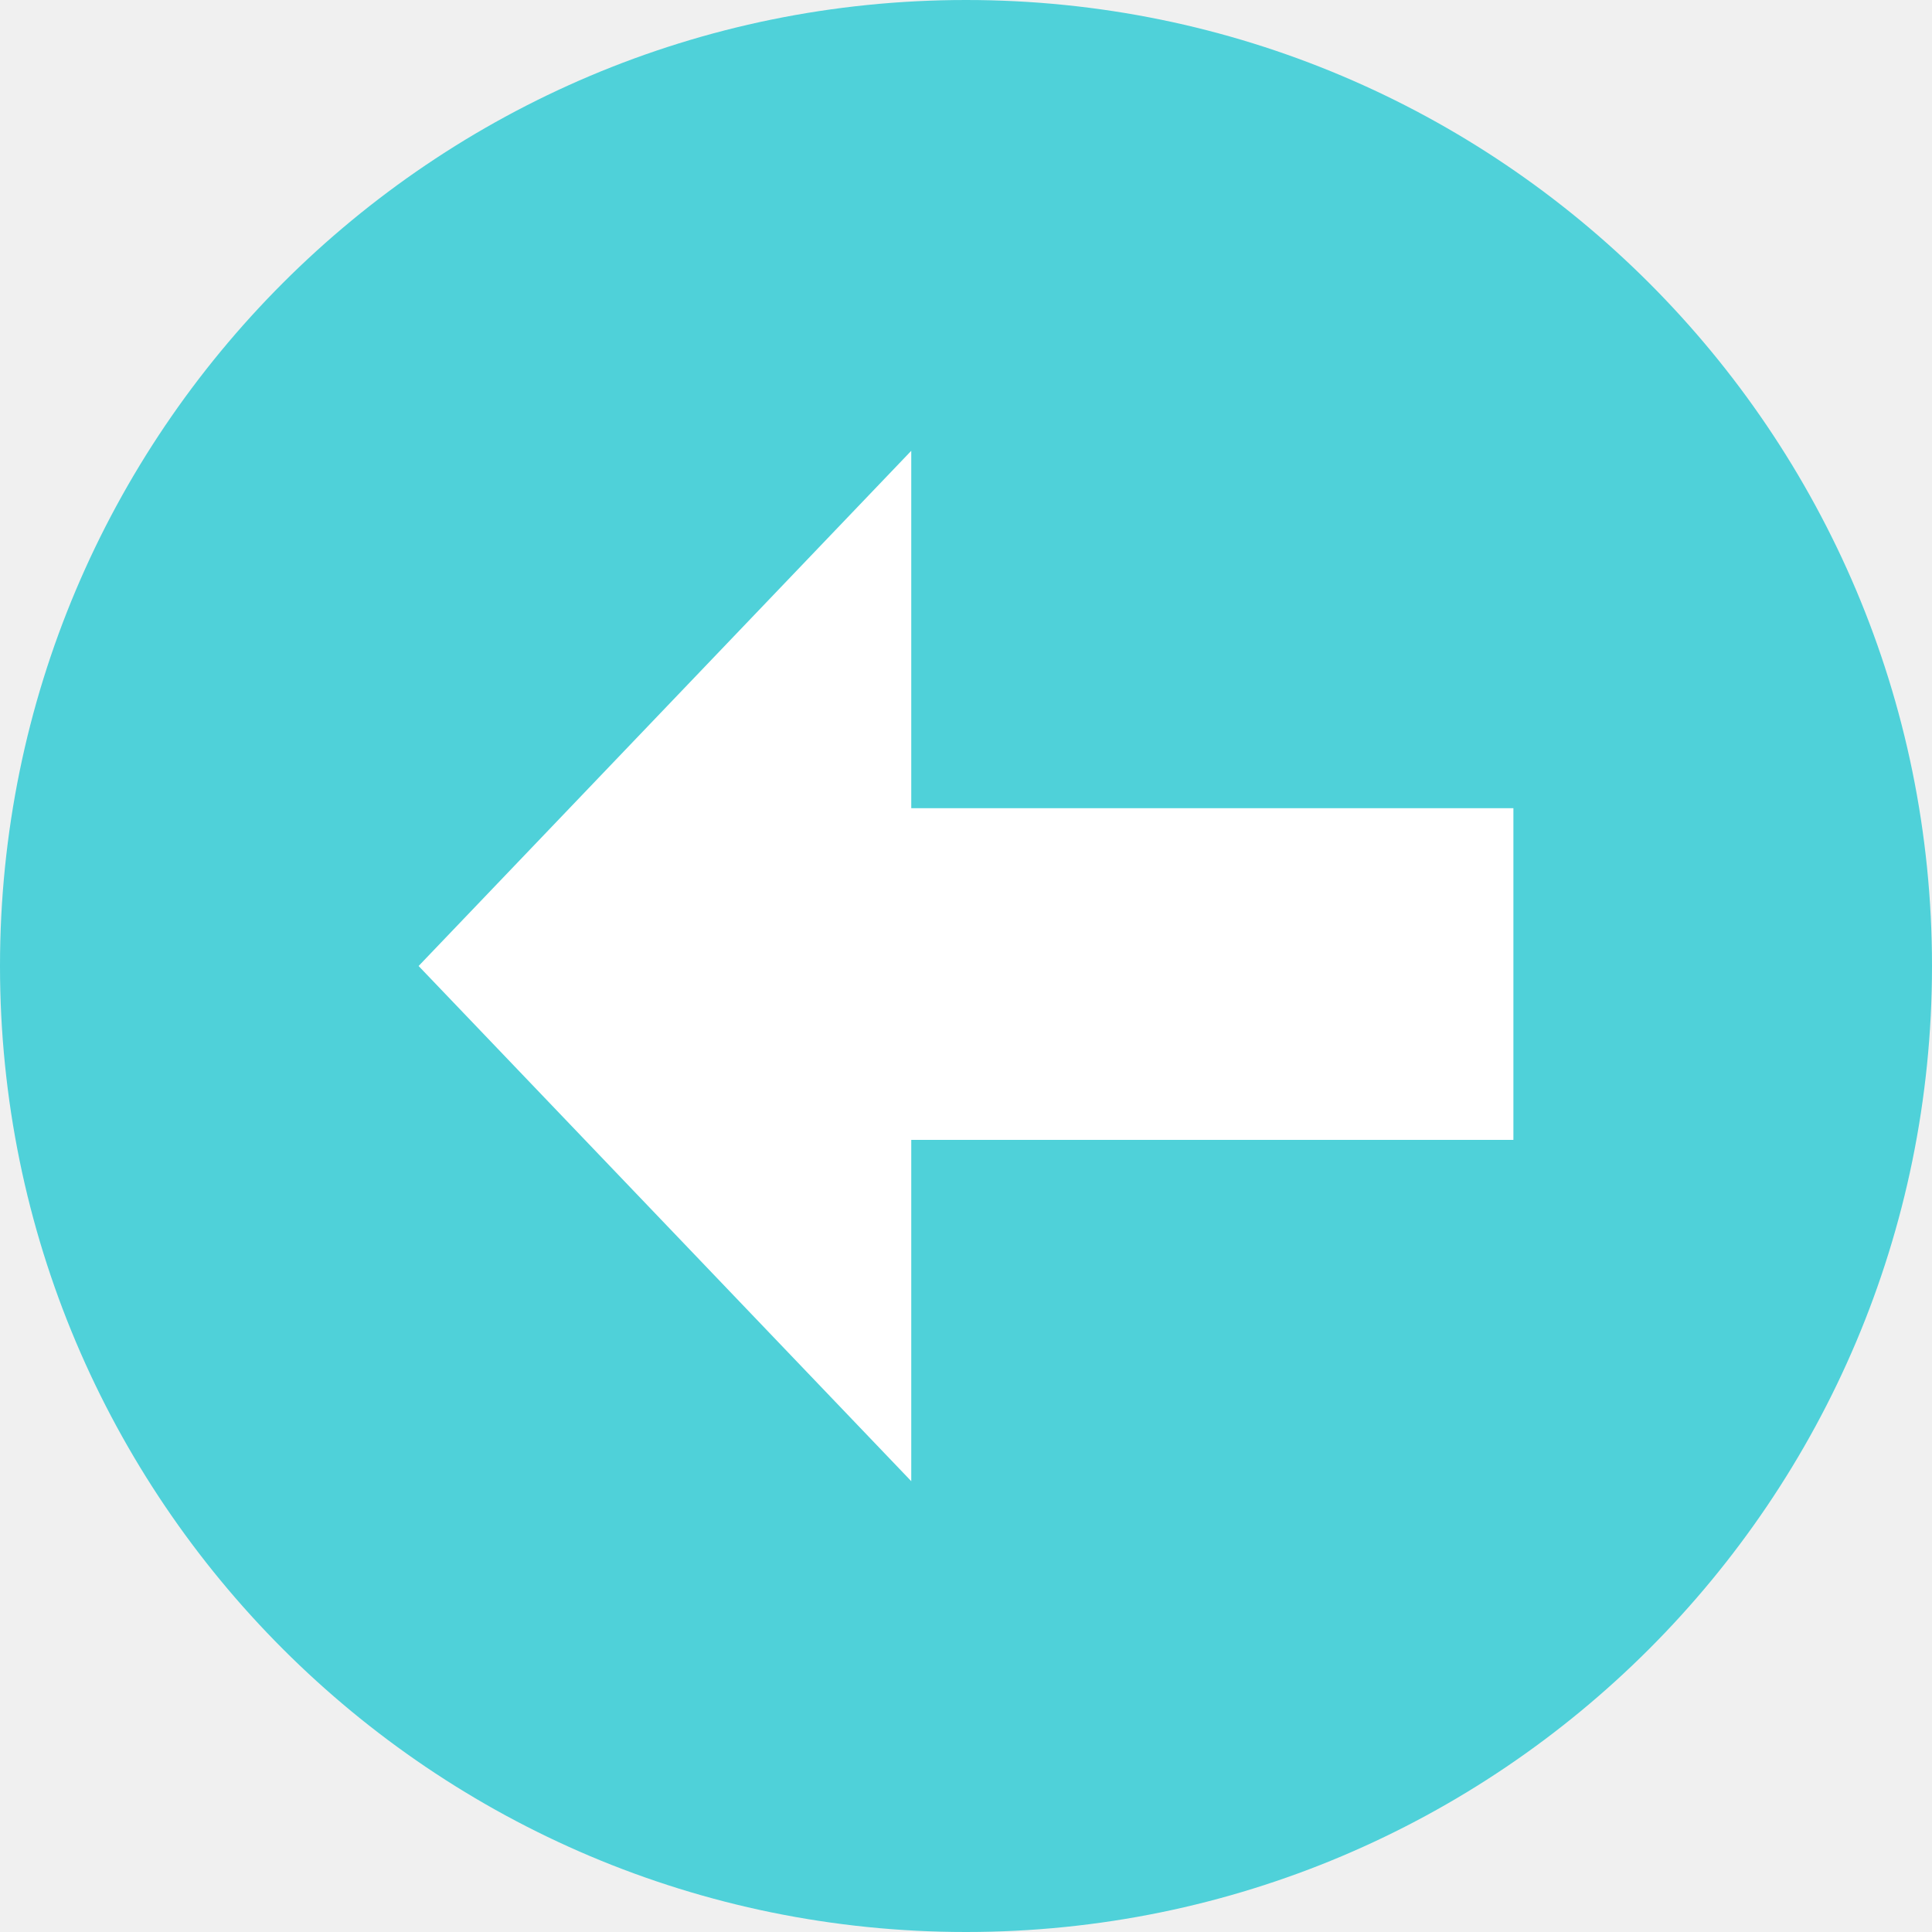
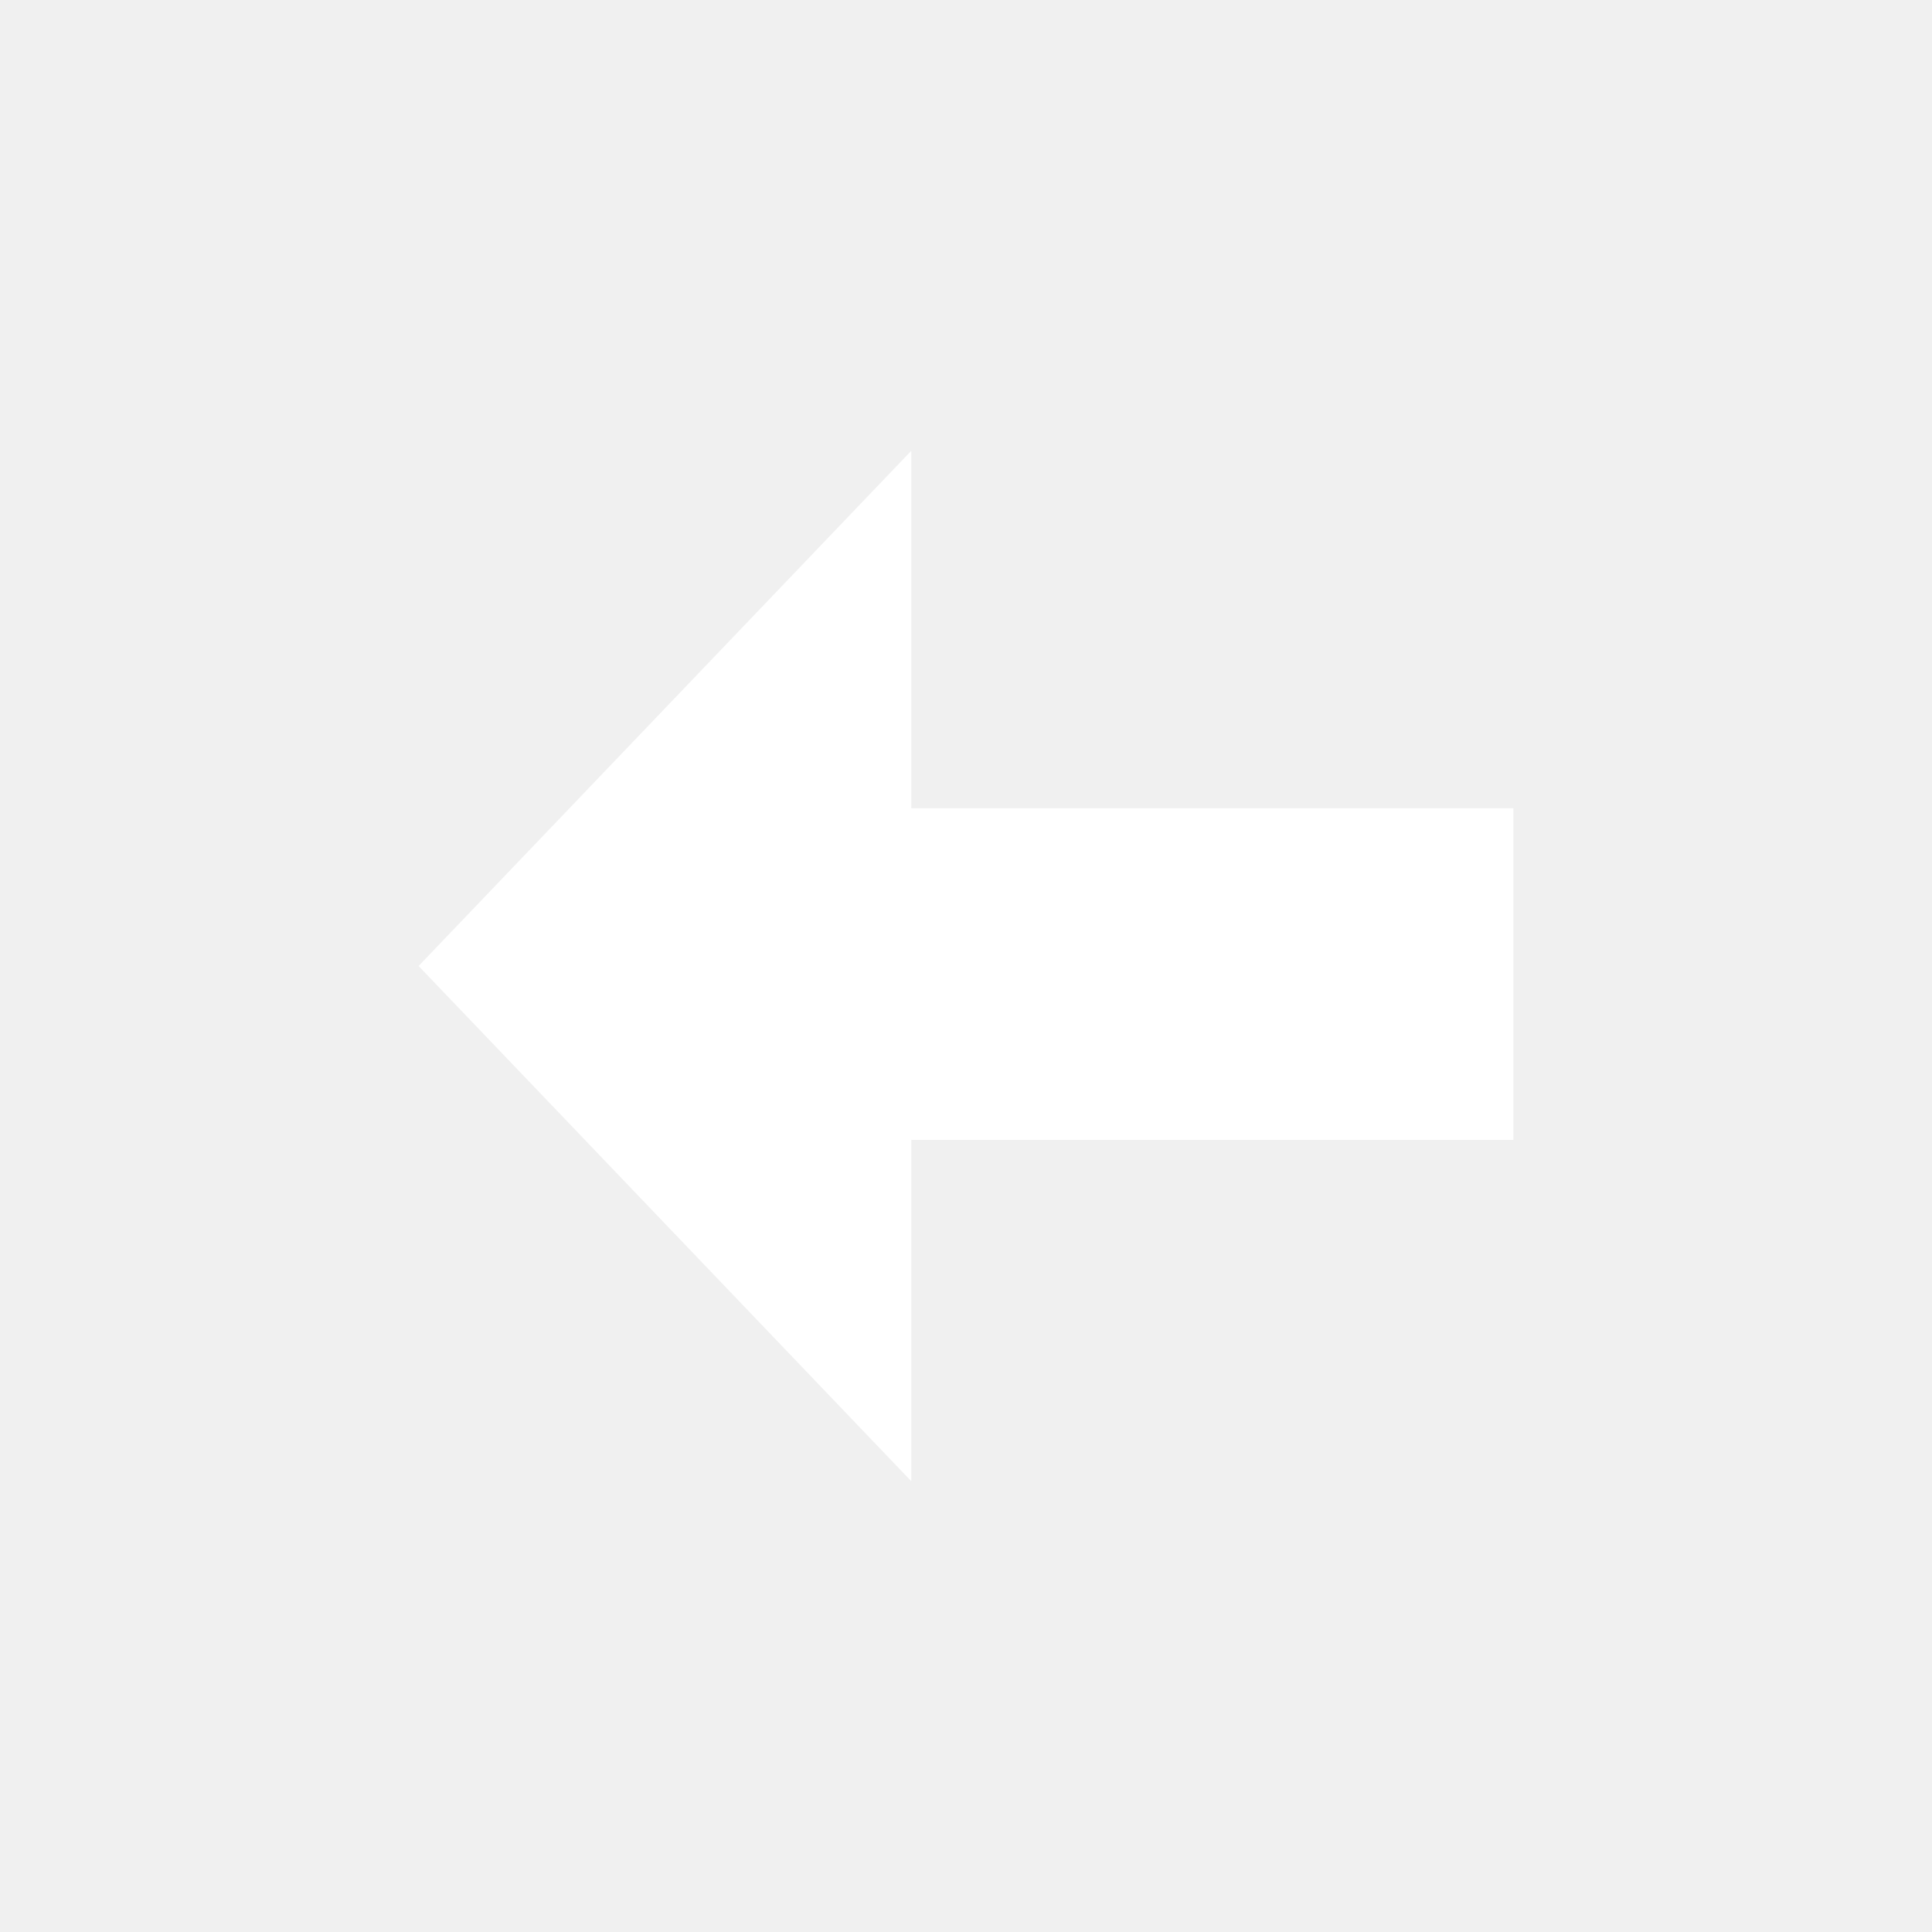
- <svg xmlns="http://www.w3.org/2000/svg" height="60" width="60" id="svg6" version="1.1" enable-background="new 0 0 64 64" viewBox="0 0 60 60">
+ <svg xmlns="http://www.w3.org/2000/svg" viewBox="0 0 60 60" enable-background="new 0 0 64 64" version="1.1" id="svg6" width="60" height="60">
  <defs id="defs10" />
-   <circle style="fill:#4fd1d9" id="circle2" r="30" cy="30" cx="30" />
-   <path style="fill:#ffffff" id="path4" d="M 28.3,14 13,30 28.3,46 V 35.4 H 47 V 25.1 H 28.3 Z" />
+   <path d="M 28.3,14 13,30 28.3,46 V 35.4 H 47 V 25.1 H 28.3 Z" id="path4" style="fill:#ffffff" />
</svg>
